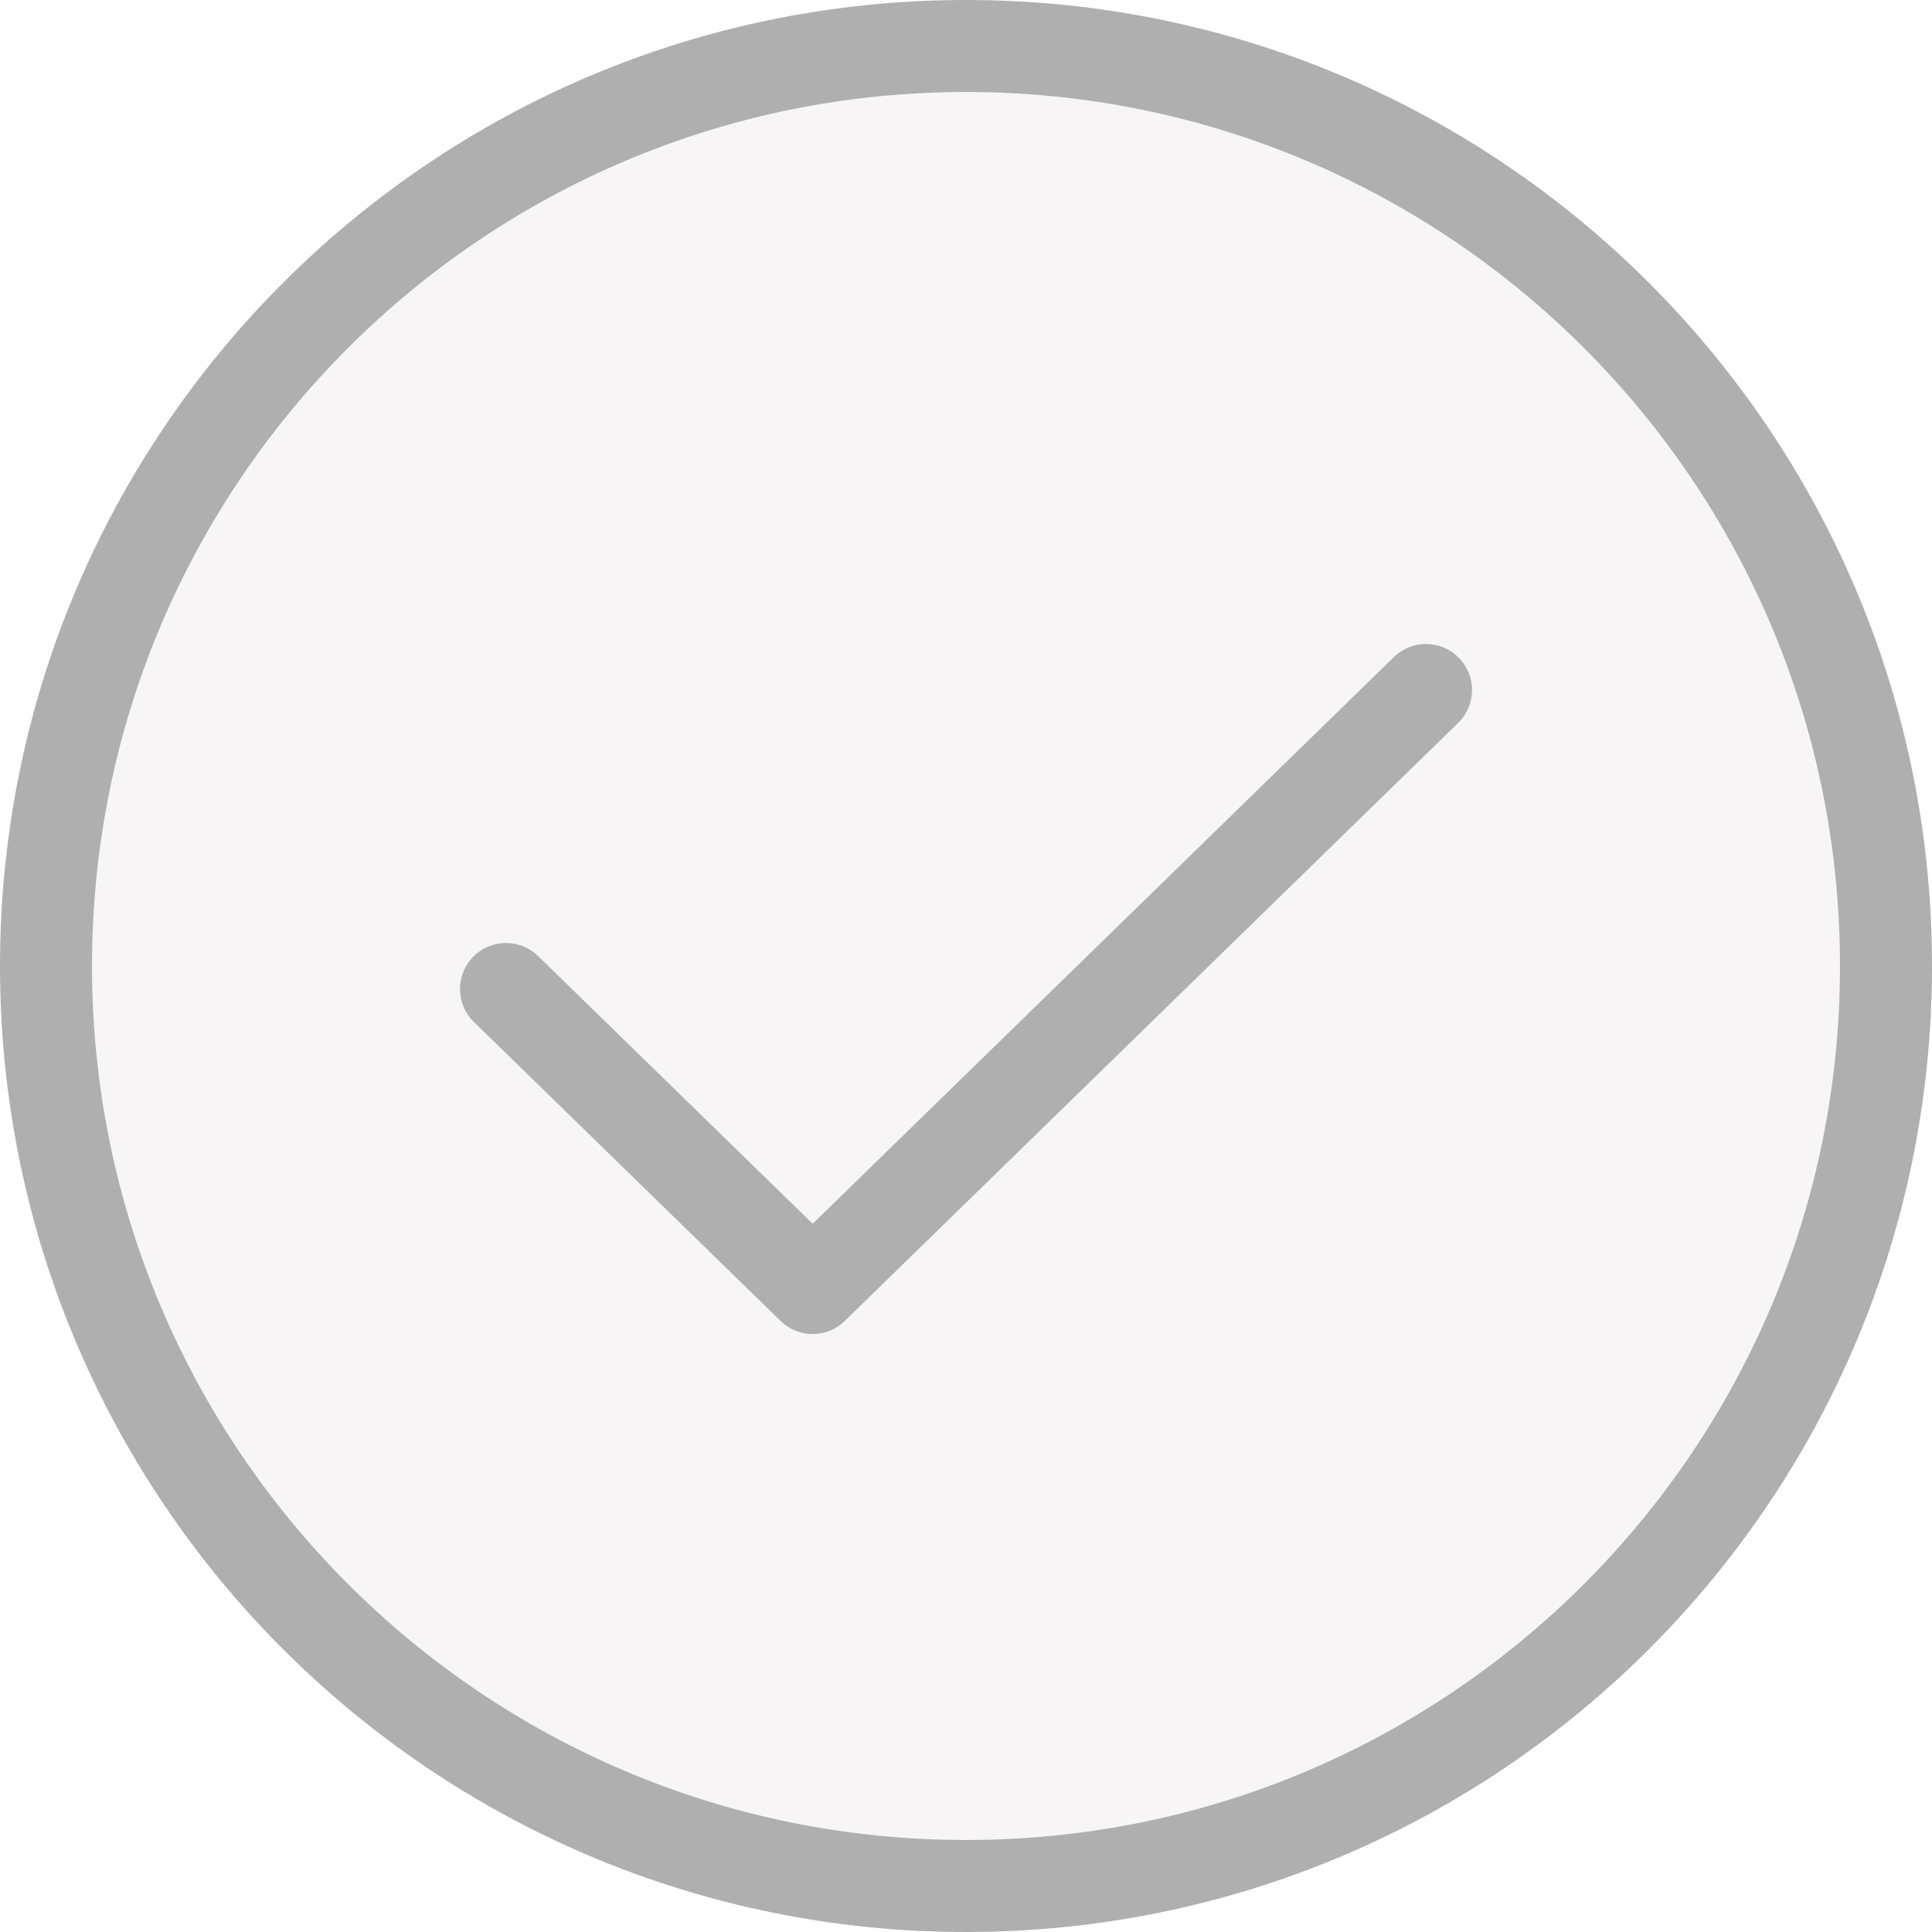
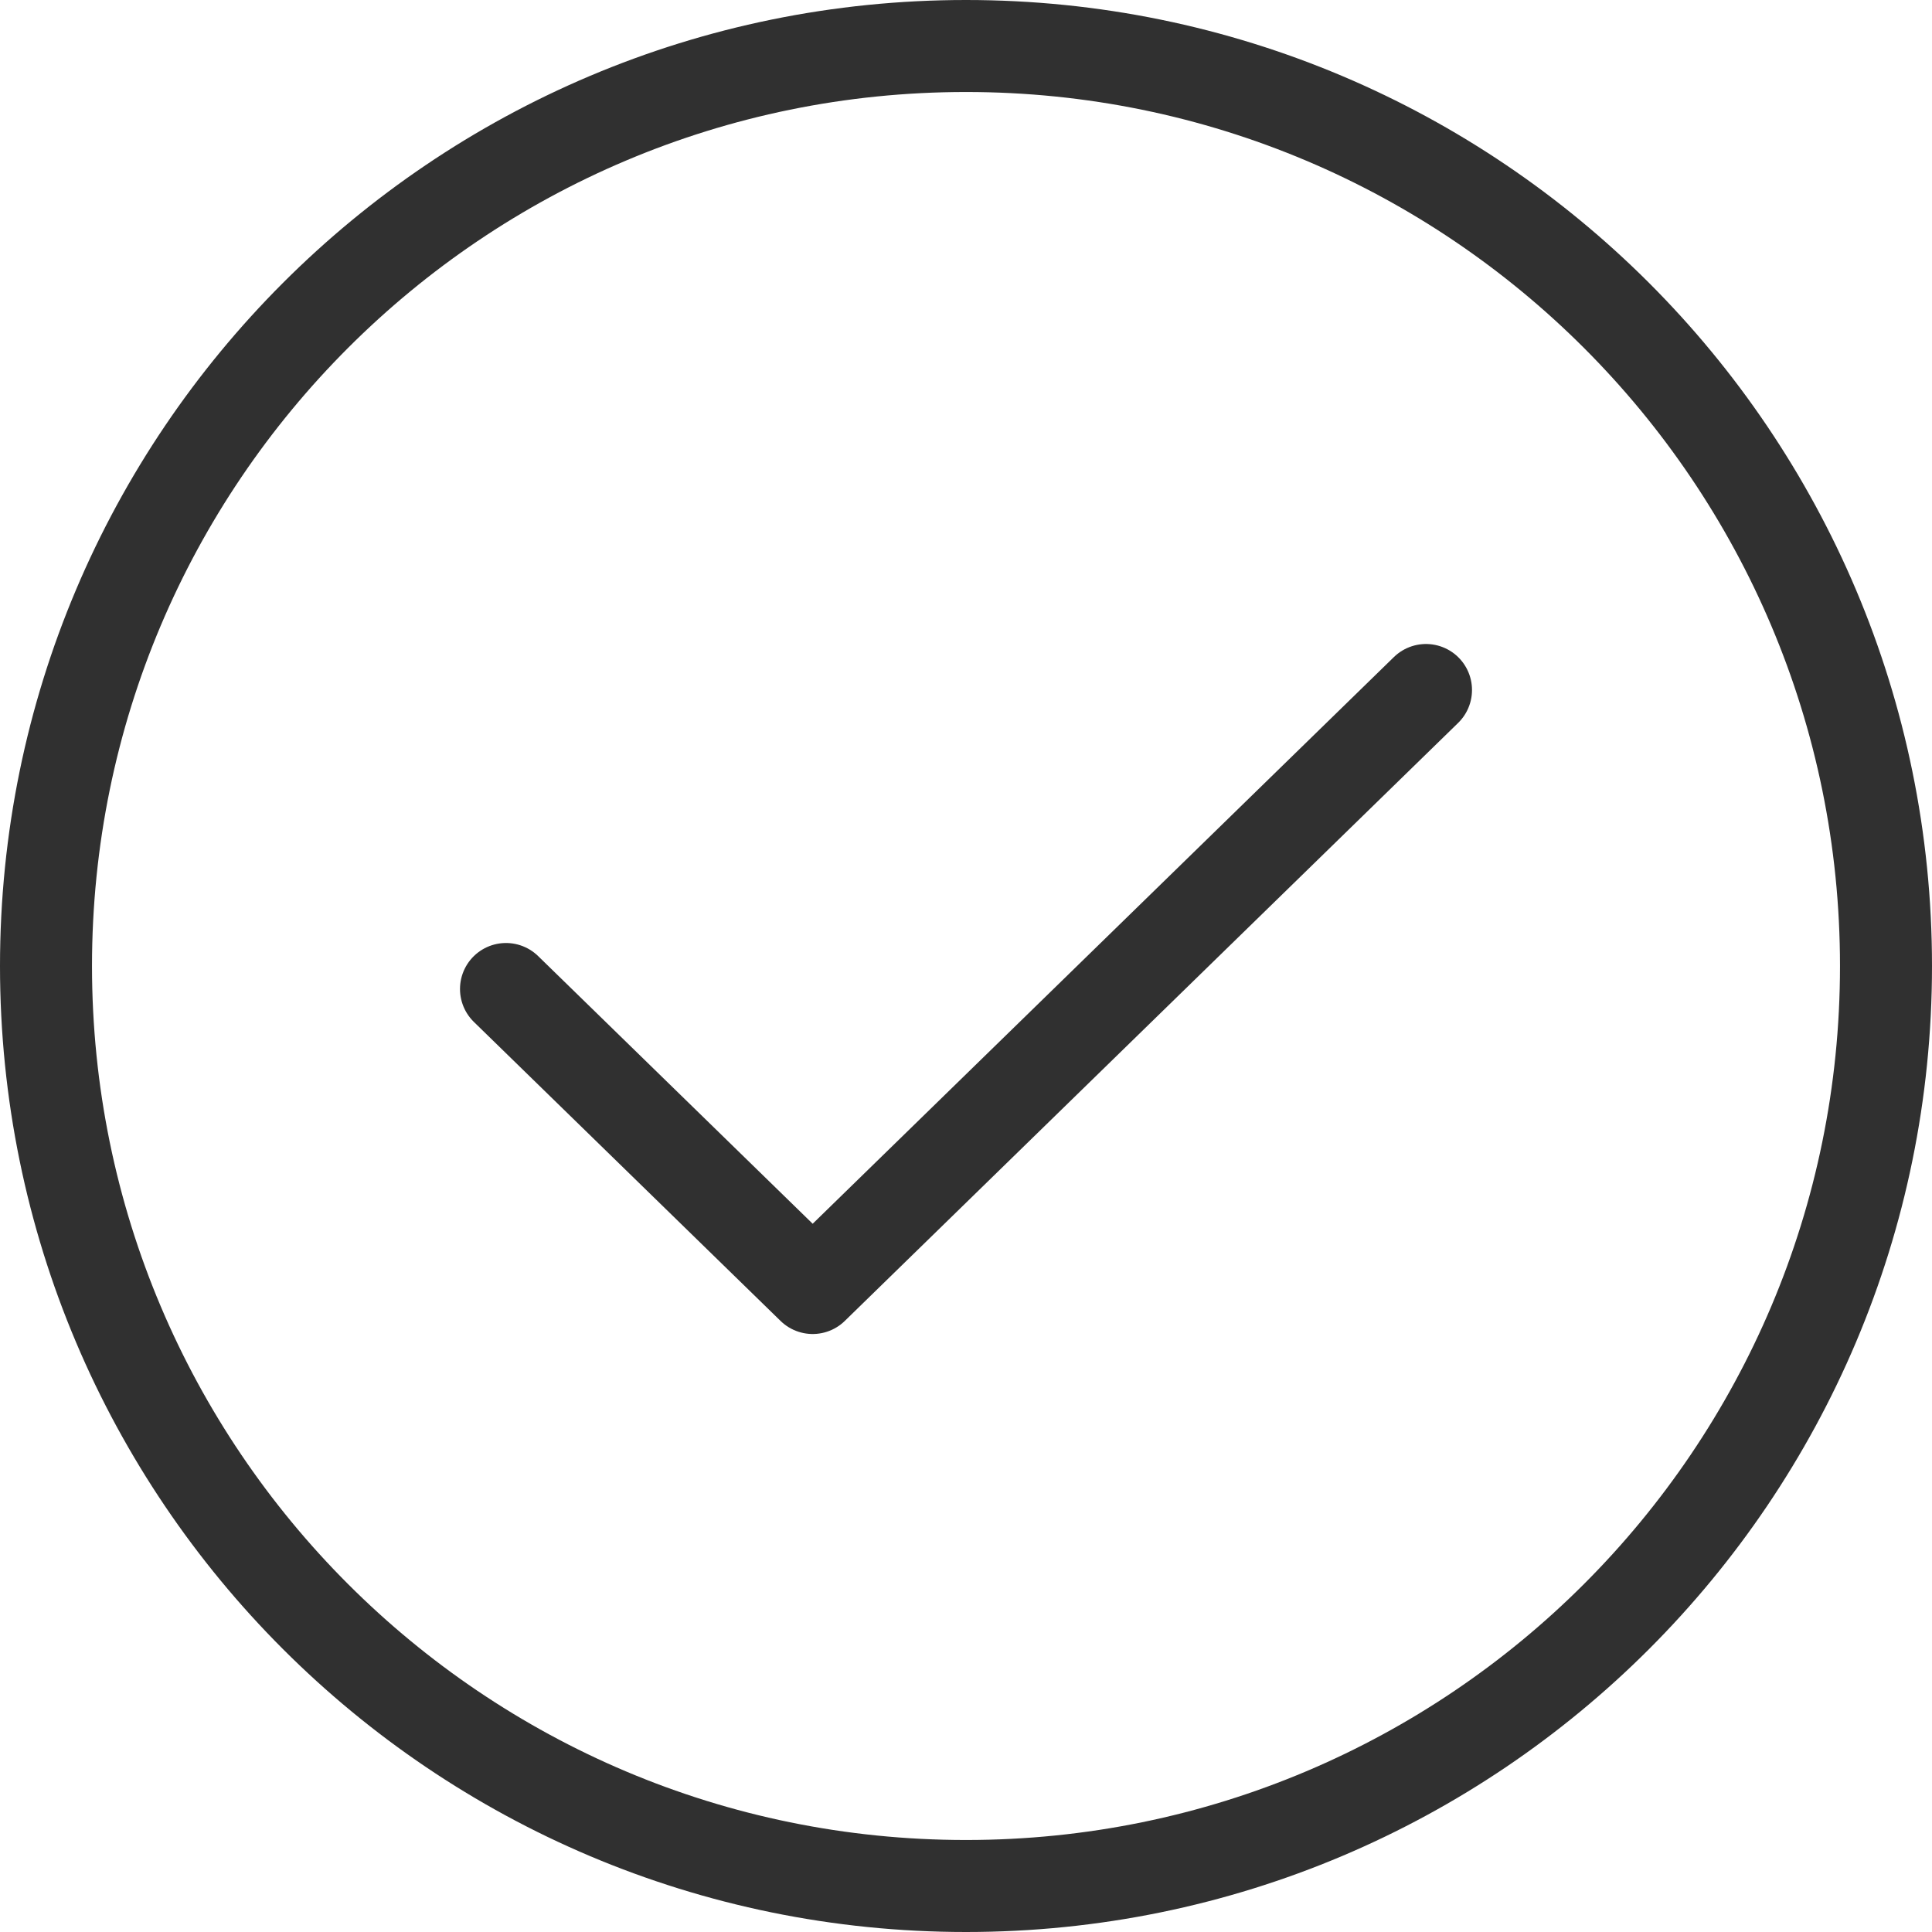
<svg xmlns="http://www.w3.org/2000/svg" width="42" height="42" viewBox="0 0 42 42" fill="none">
-   <path d="M21 41C32.046 41 41 32.046 41 21C41 9.954 32.046 1 21 1C9.954 1 1 9.954 1 21C1 32.046 9.954 41 21 41Z" fill="#F7F5F5" stroke="#AFAFAF" stroke-width="2" stroke-linecap="round" stroke-linejoin="round" />
-   <path d="M11 21.5L17.667 28L31 15" stroke="#AFAFAF" stroke-width="2" stroke-linecap="round" stroke-linejoin="round" />
+   <path d="M21 41C32.046 41 41 32.046 41 21C41 9.954 32.046 1 21 1C9.954 1 1 9.954 1 21C1 32.046 9.954 41 21 41Z" stroke="#303030" stroke-width="2" stroke-linecap="round" stroke-linejoin="round" />
+   <path d="M11 21.5L17.667 28L31 15" stroke="#303030" stroke-width="2" stroke-linecap="round" stroke-linejoin="round" />
</svg>
